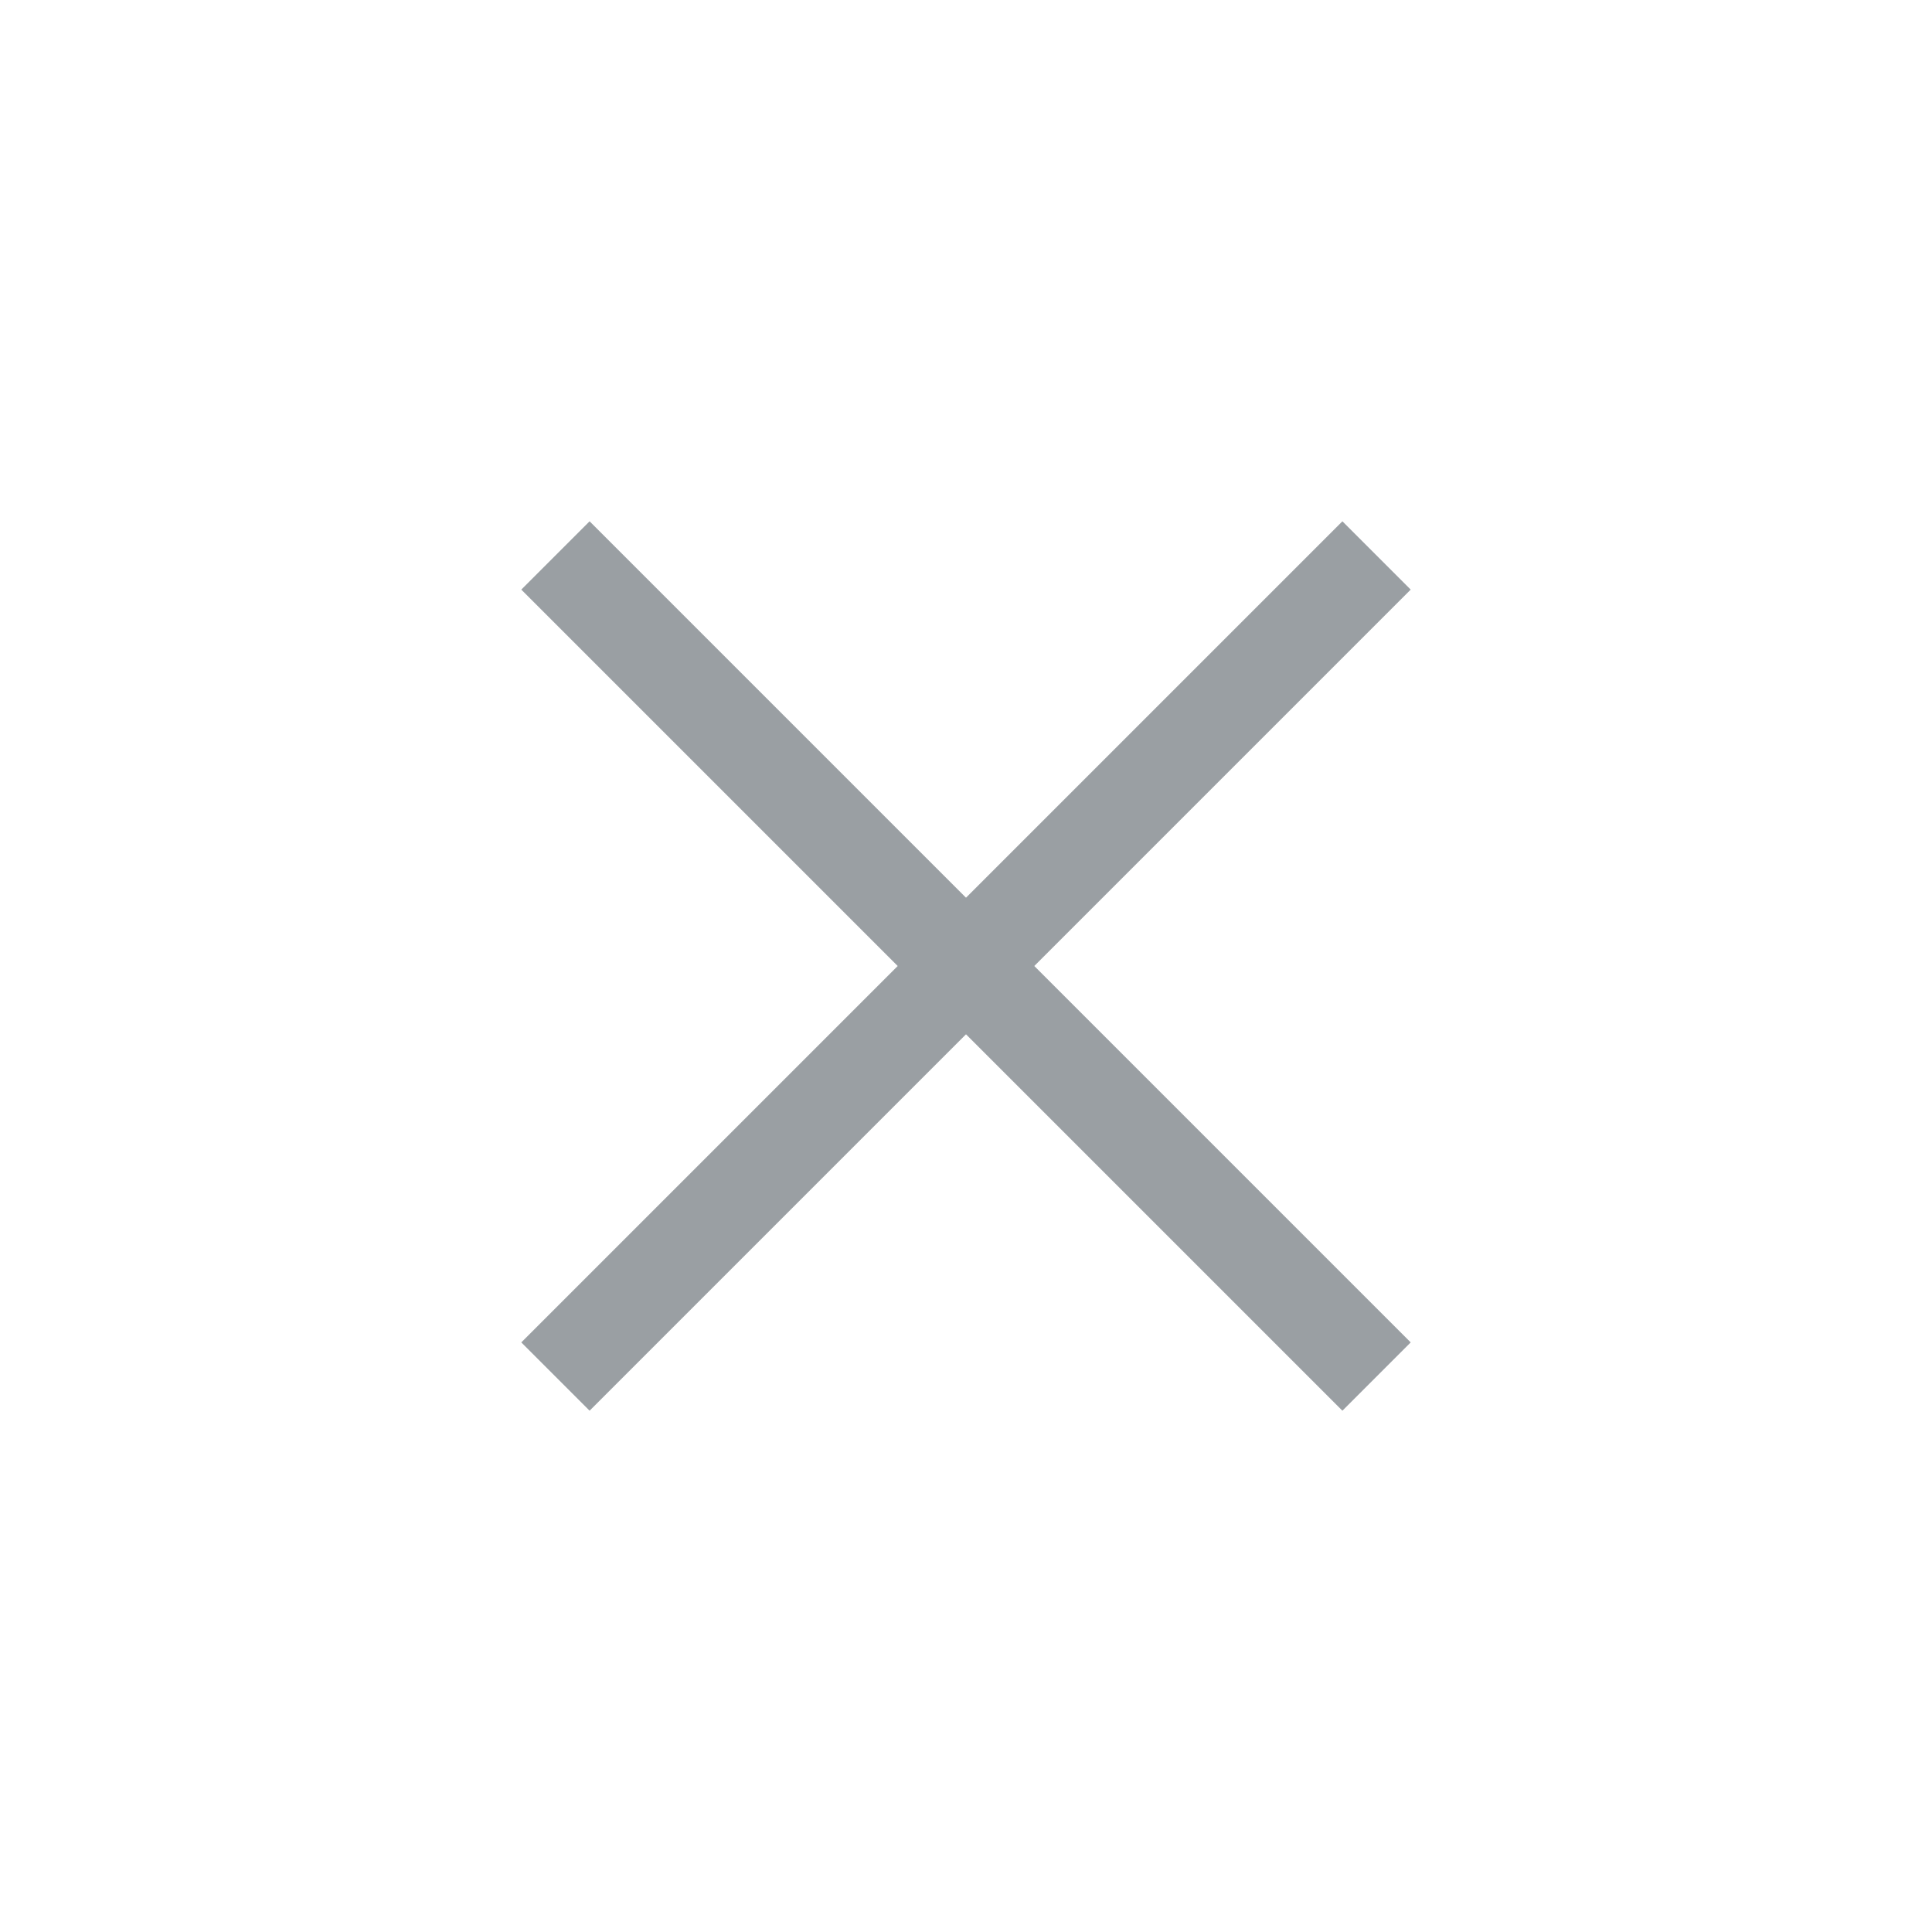
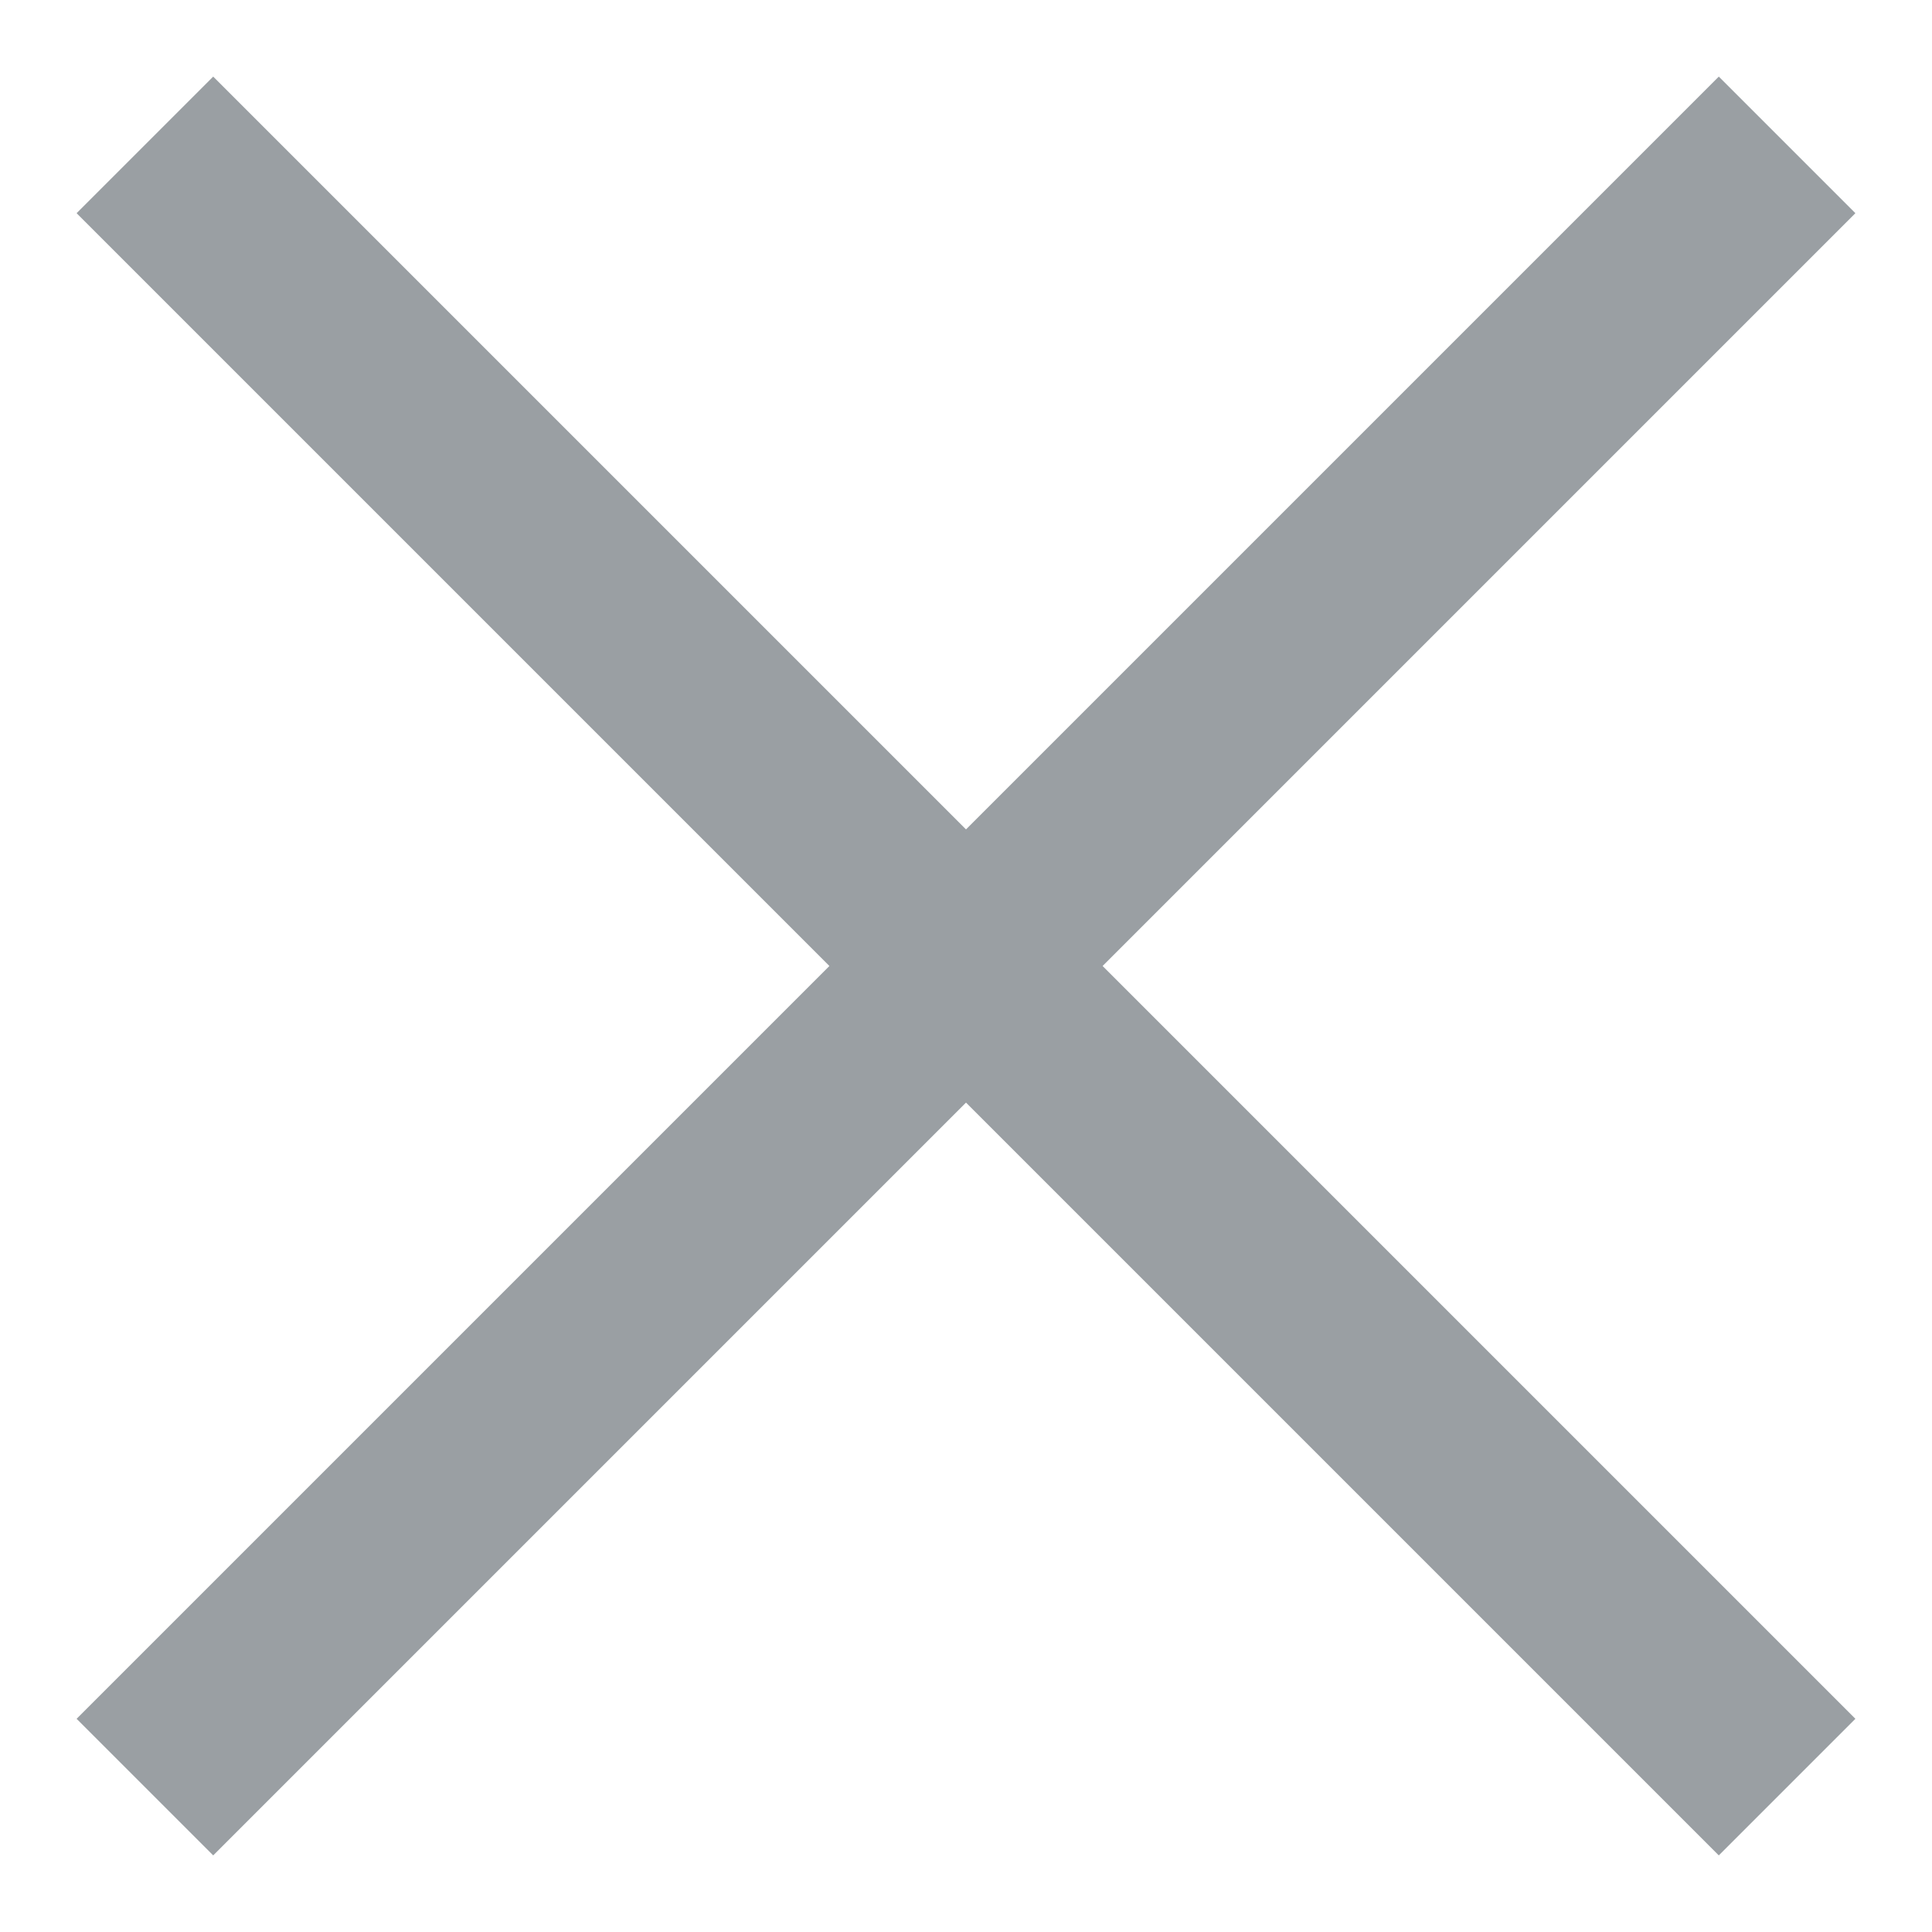
- <svg xmlns="http://www.w3.org/2000/svg" width="40" height="40" viewBox="0 0 40 40" fill="none">
-   <path d="M11.5 11.5L20 20M28.5 28.5L20 20M20 20L28.5 11.5M20 20L11.5 28.5" stroke="#374148" stroke-opacity="0.5" stroke-width="2" />
+ <svg xmlns="http://www.w3.org/2000/svg" width="20" height="20" viewBox="0 0 20 20" fill="none">
+   <path d="M1.5 1.5L10 10M18.5 18.5L10 10M10 10L18.5 1.5M10 10L1.5 18.5" stroke="#374148" stroke-opacity="0.5" stroke-width="2" />
</svg>
